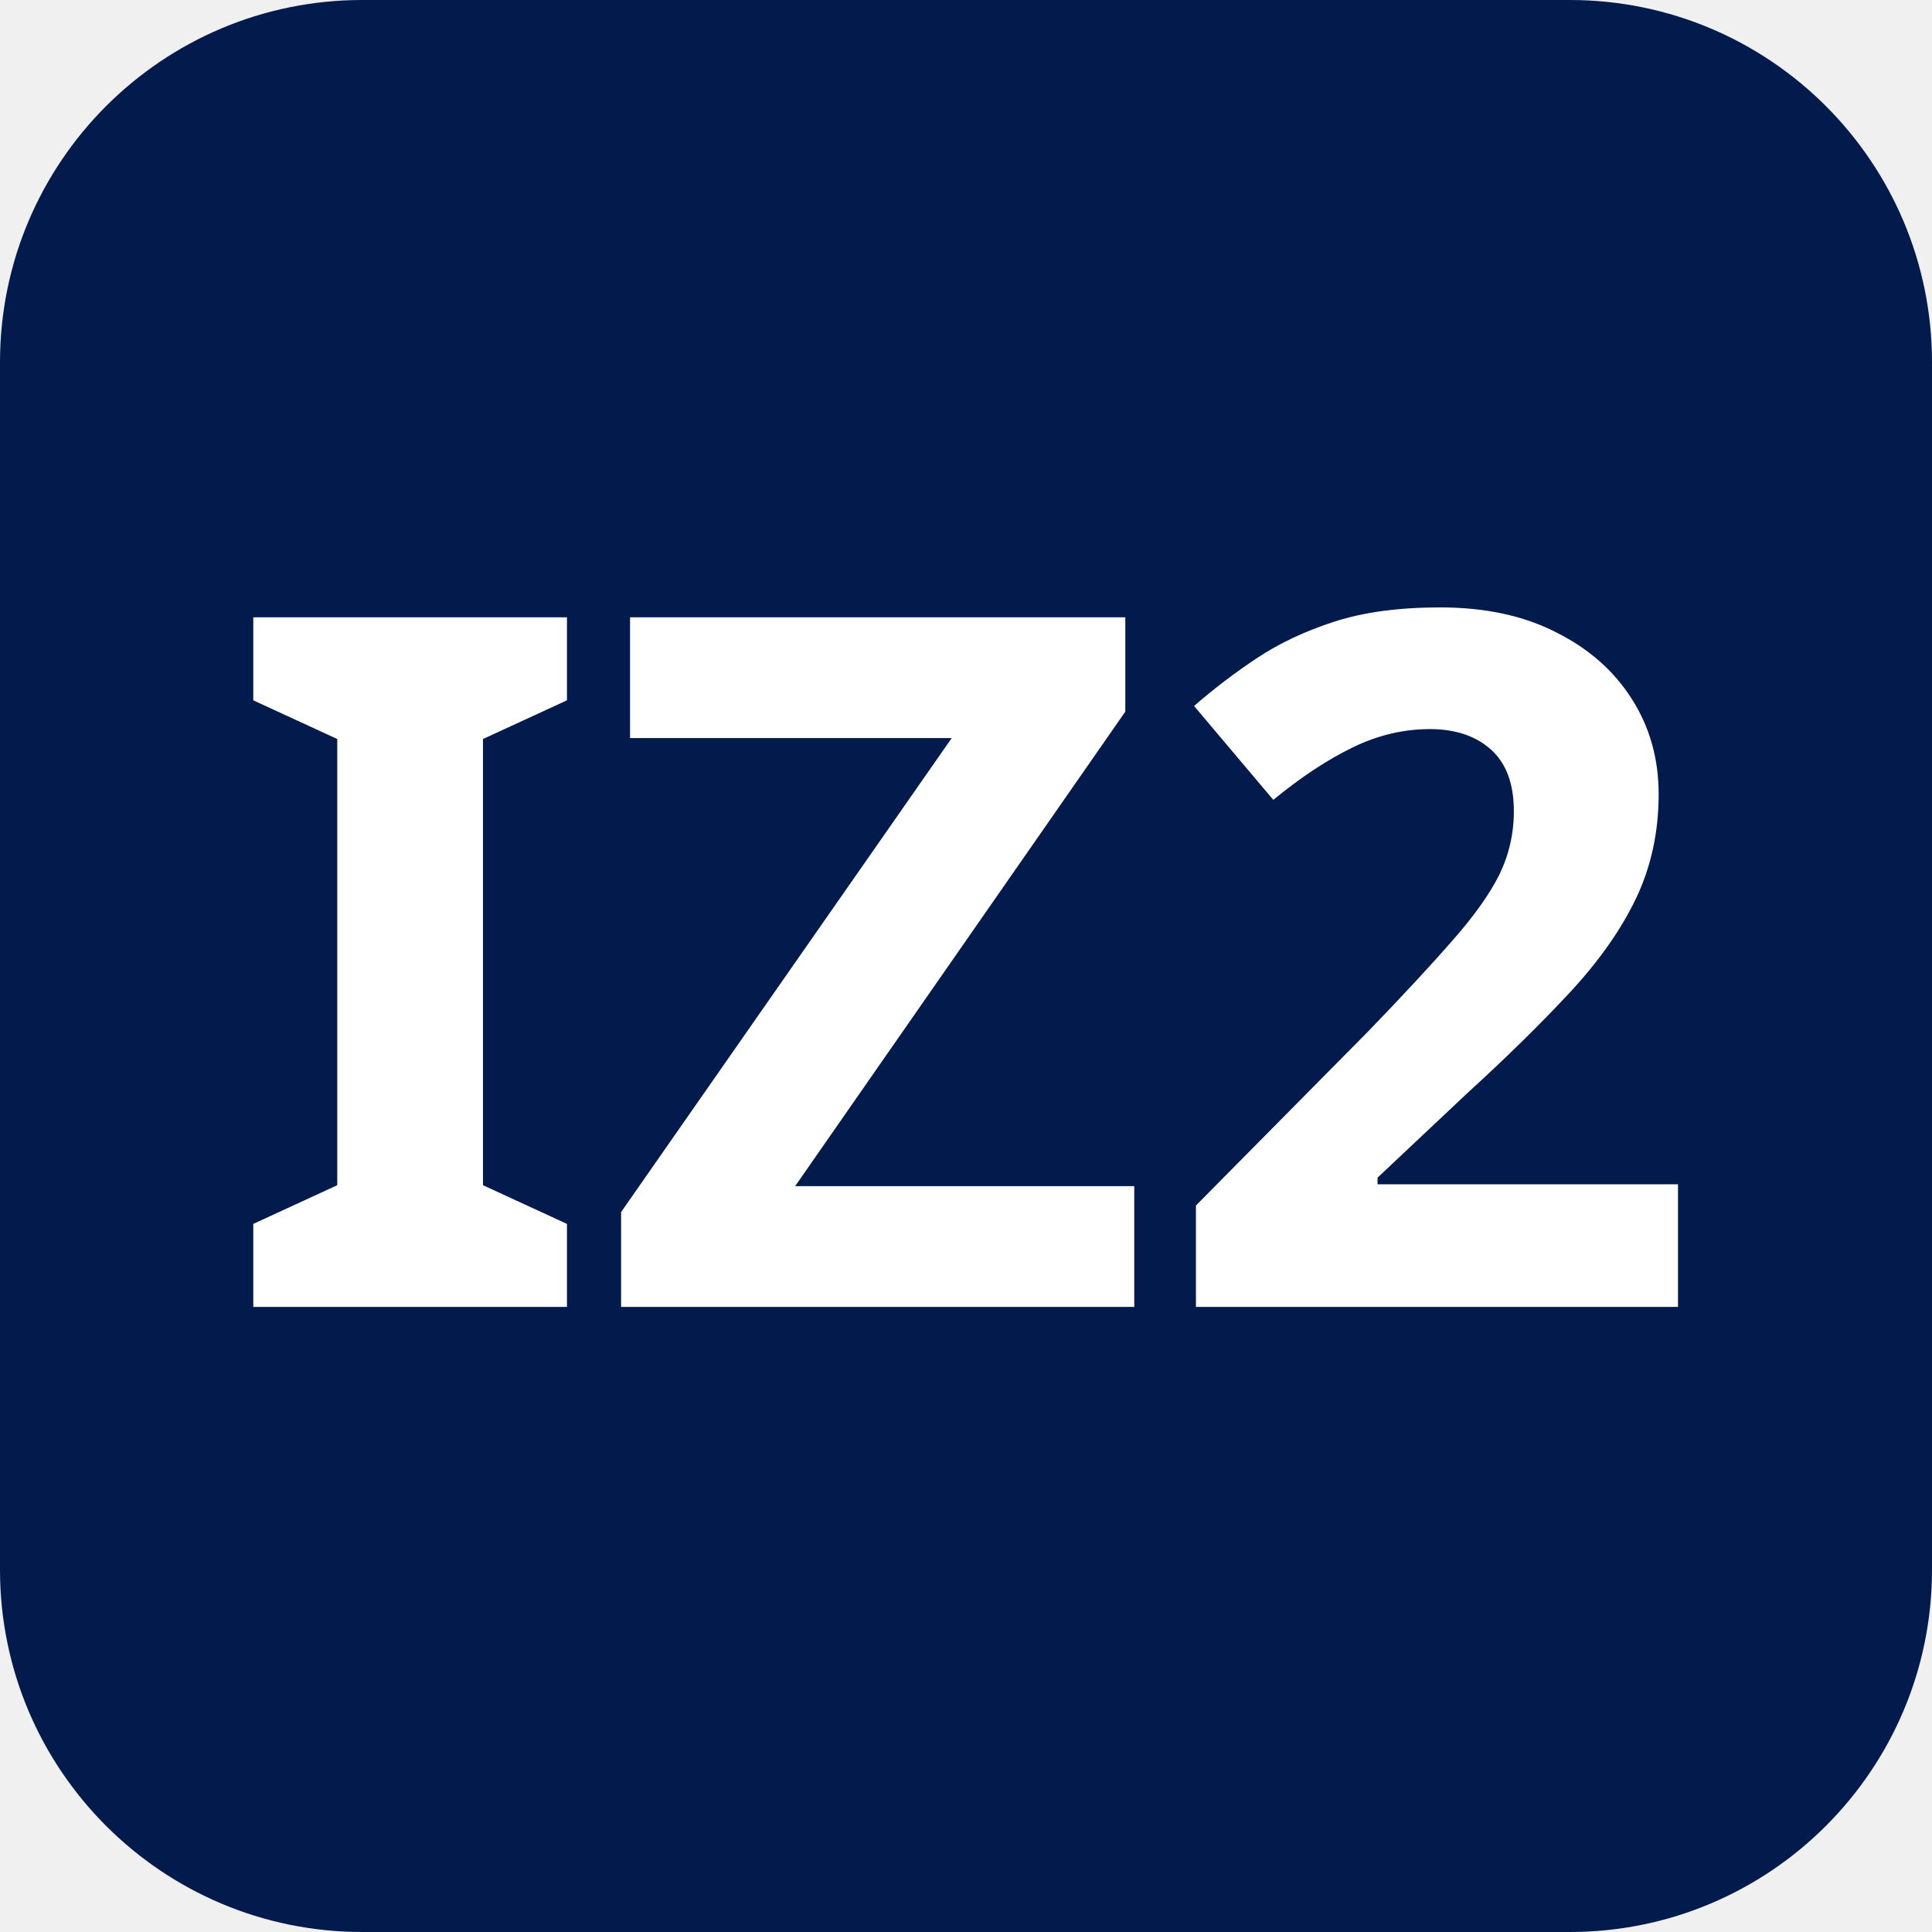
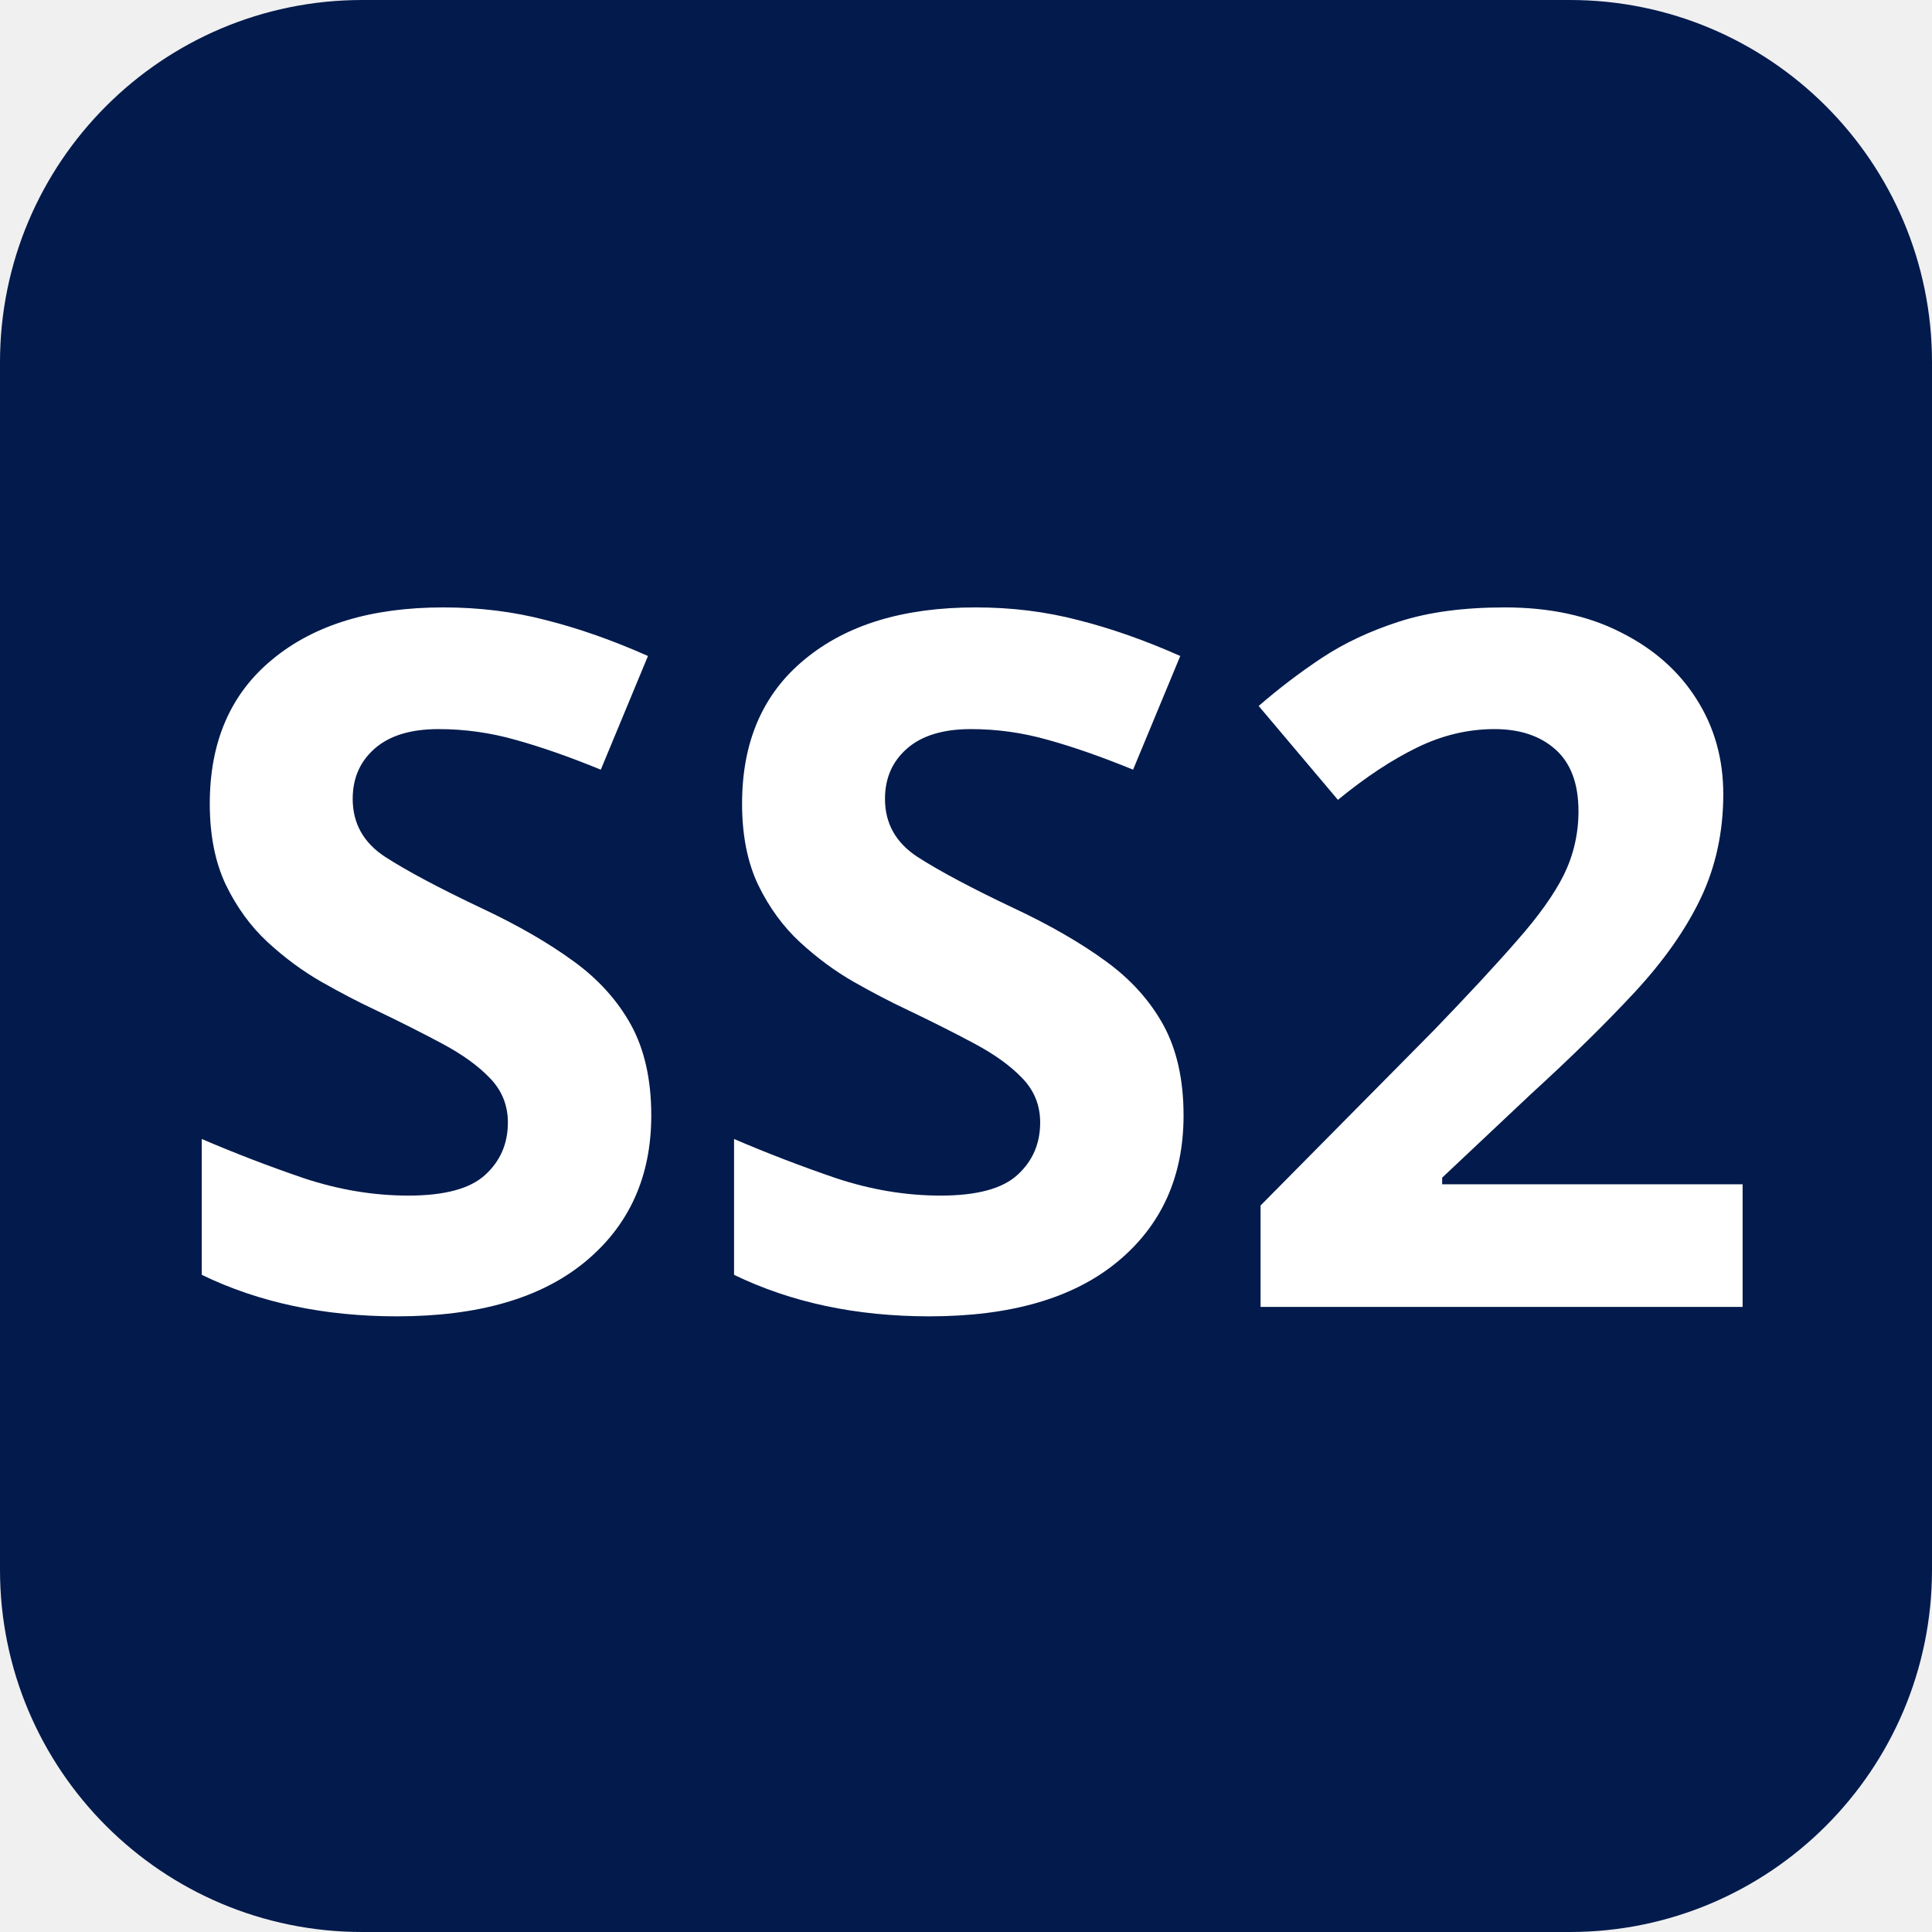
<svg xmlns="http://www.w3.org/2000/svg" viewBox="0 0 64 64">
  <rect width="64" height="64" rx="12" fill="#021a4c" />
-   <text x="50%" y="50%" font-size="32" font-family="Verdana, Geneva, sans-serif" font-weight="bold" fill="#fff" text-anchor="middle" dominant-baseline="middle">IZ2</text>
+   <text x="50%" y="50%" font-size="32" font-family="Verdana, Geneva, sans-serif" font-weight="bold" fill="#fff" text-anchor="middle" dominant-baseline="middle">SS2</text>
</svg>
